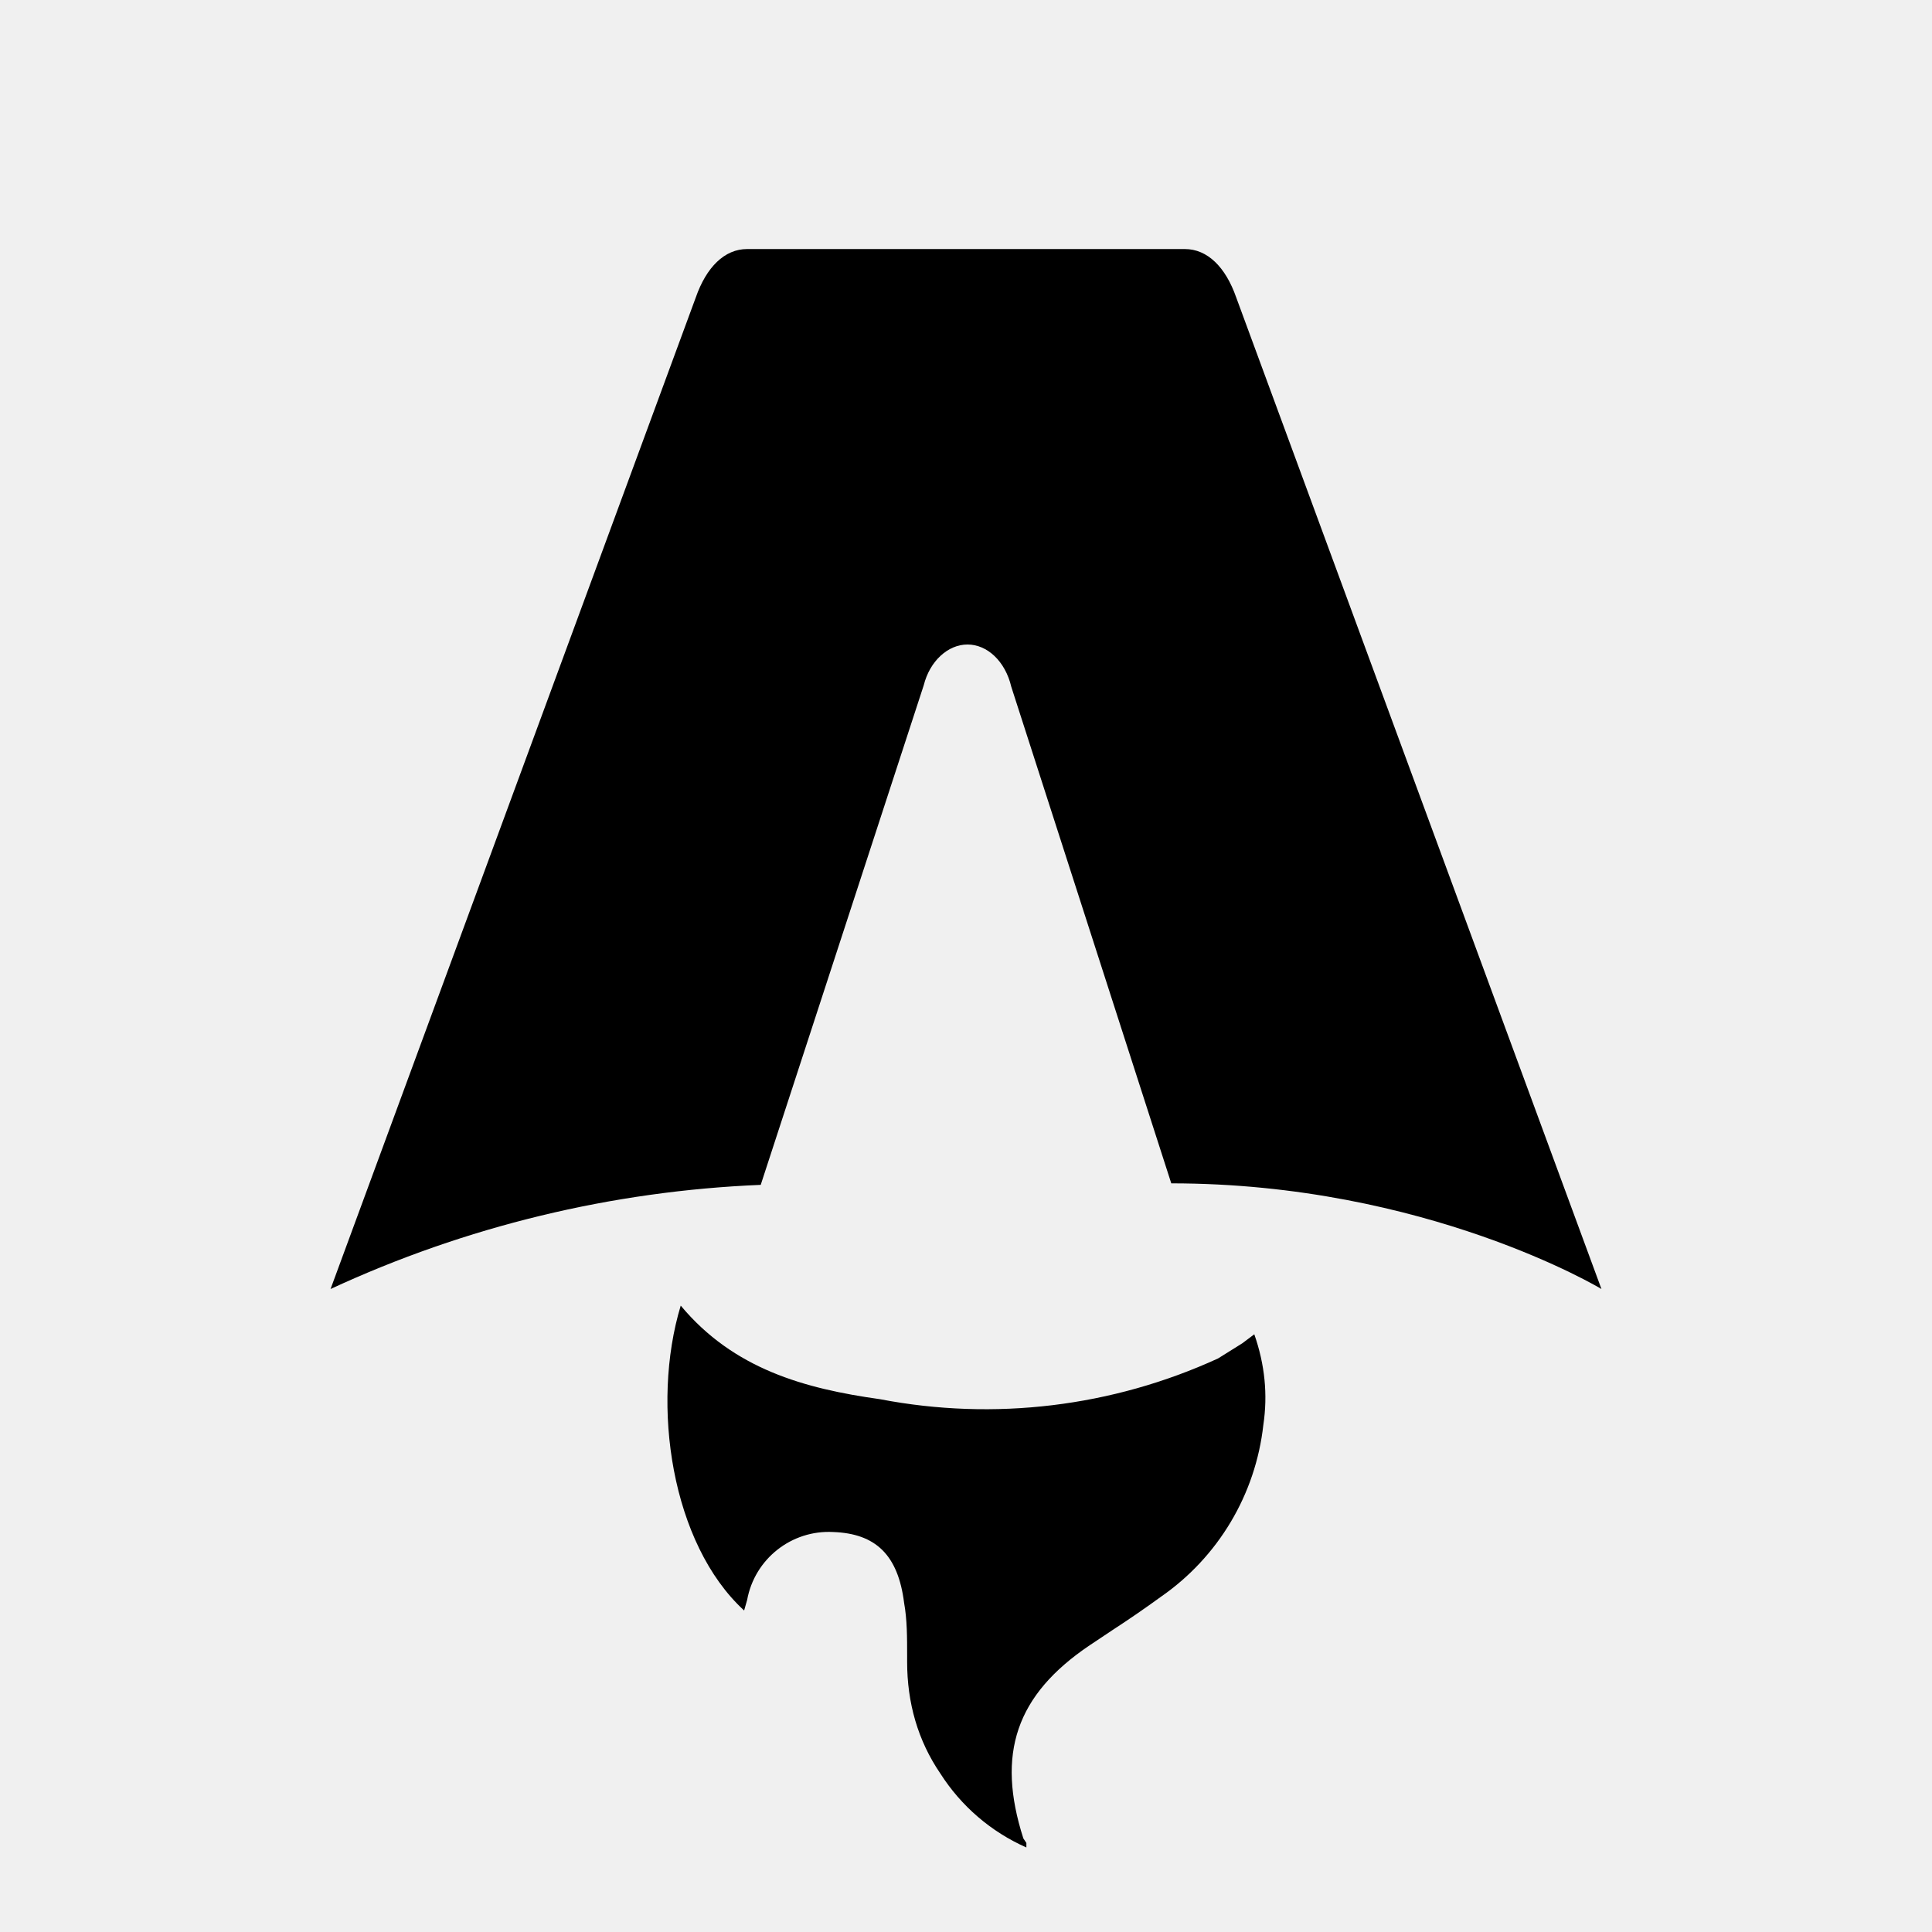
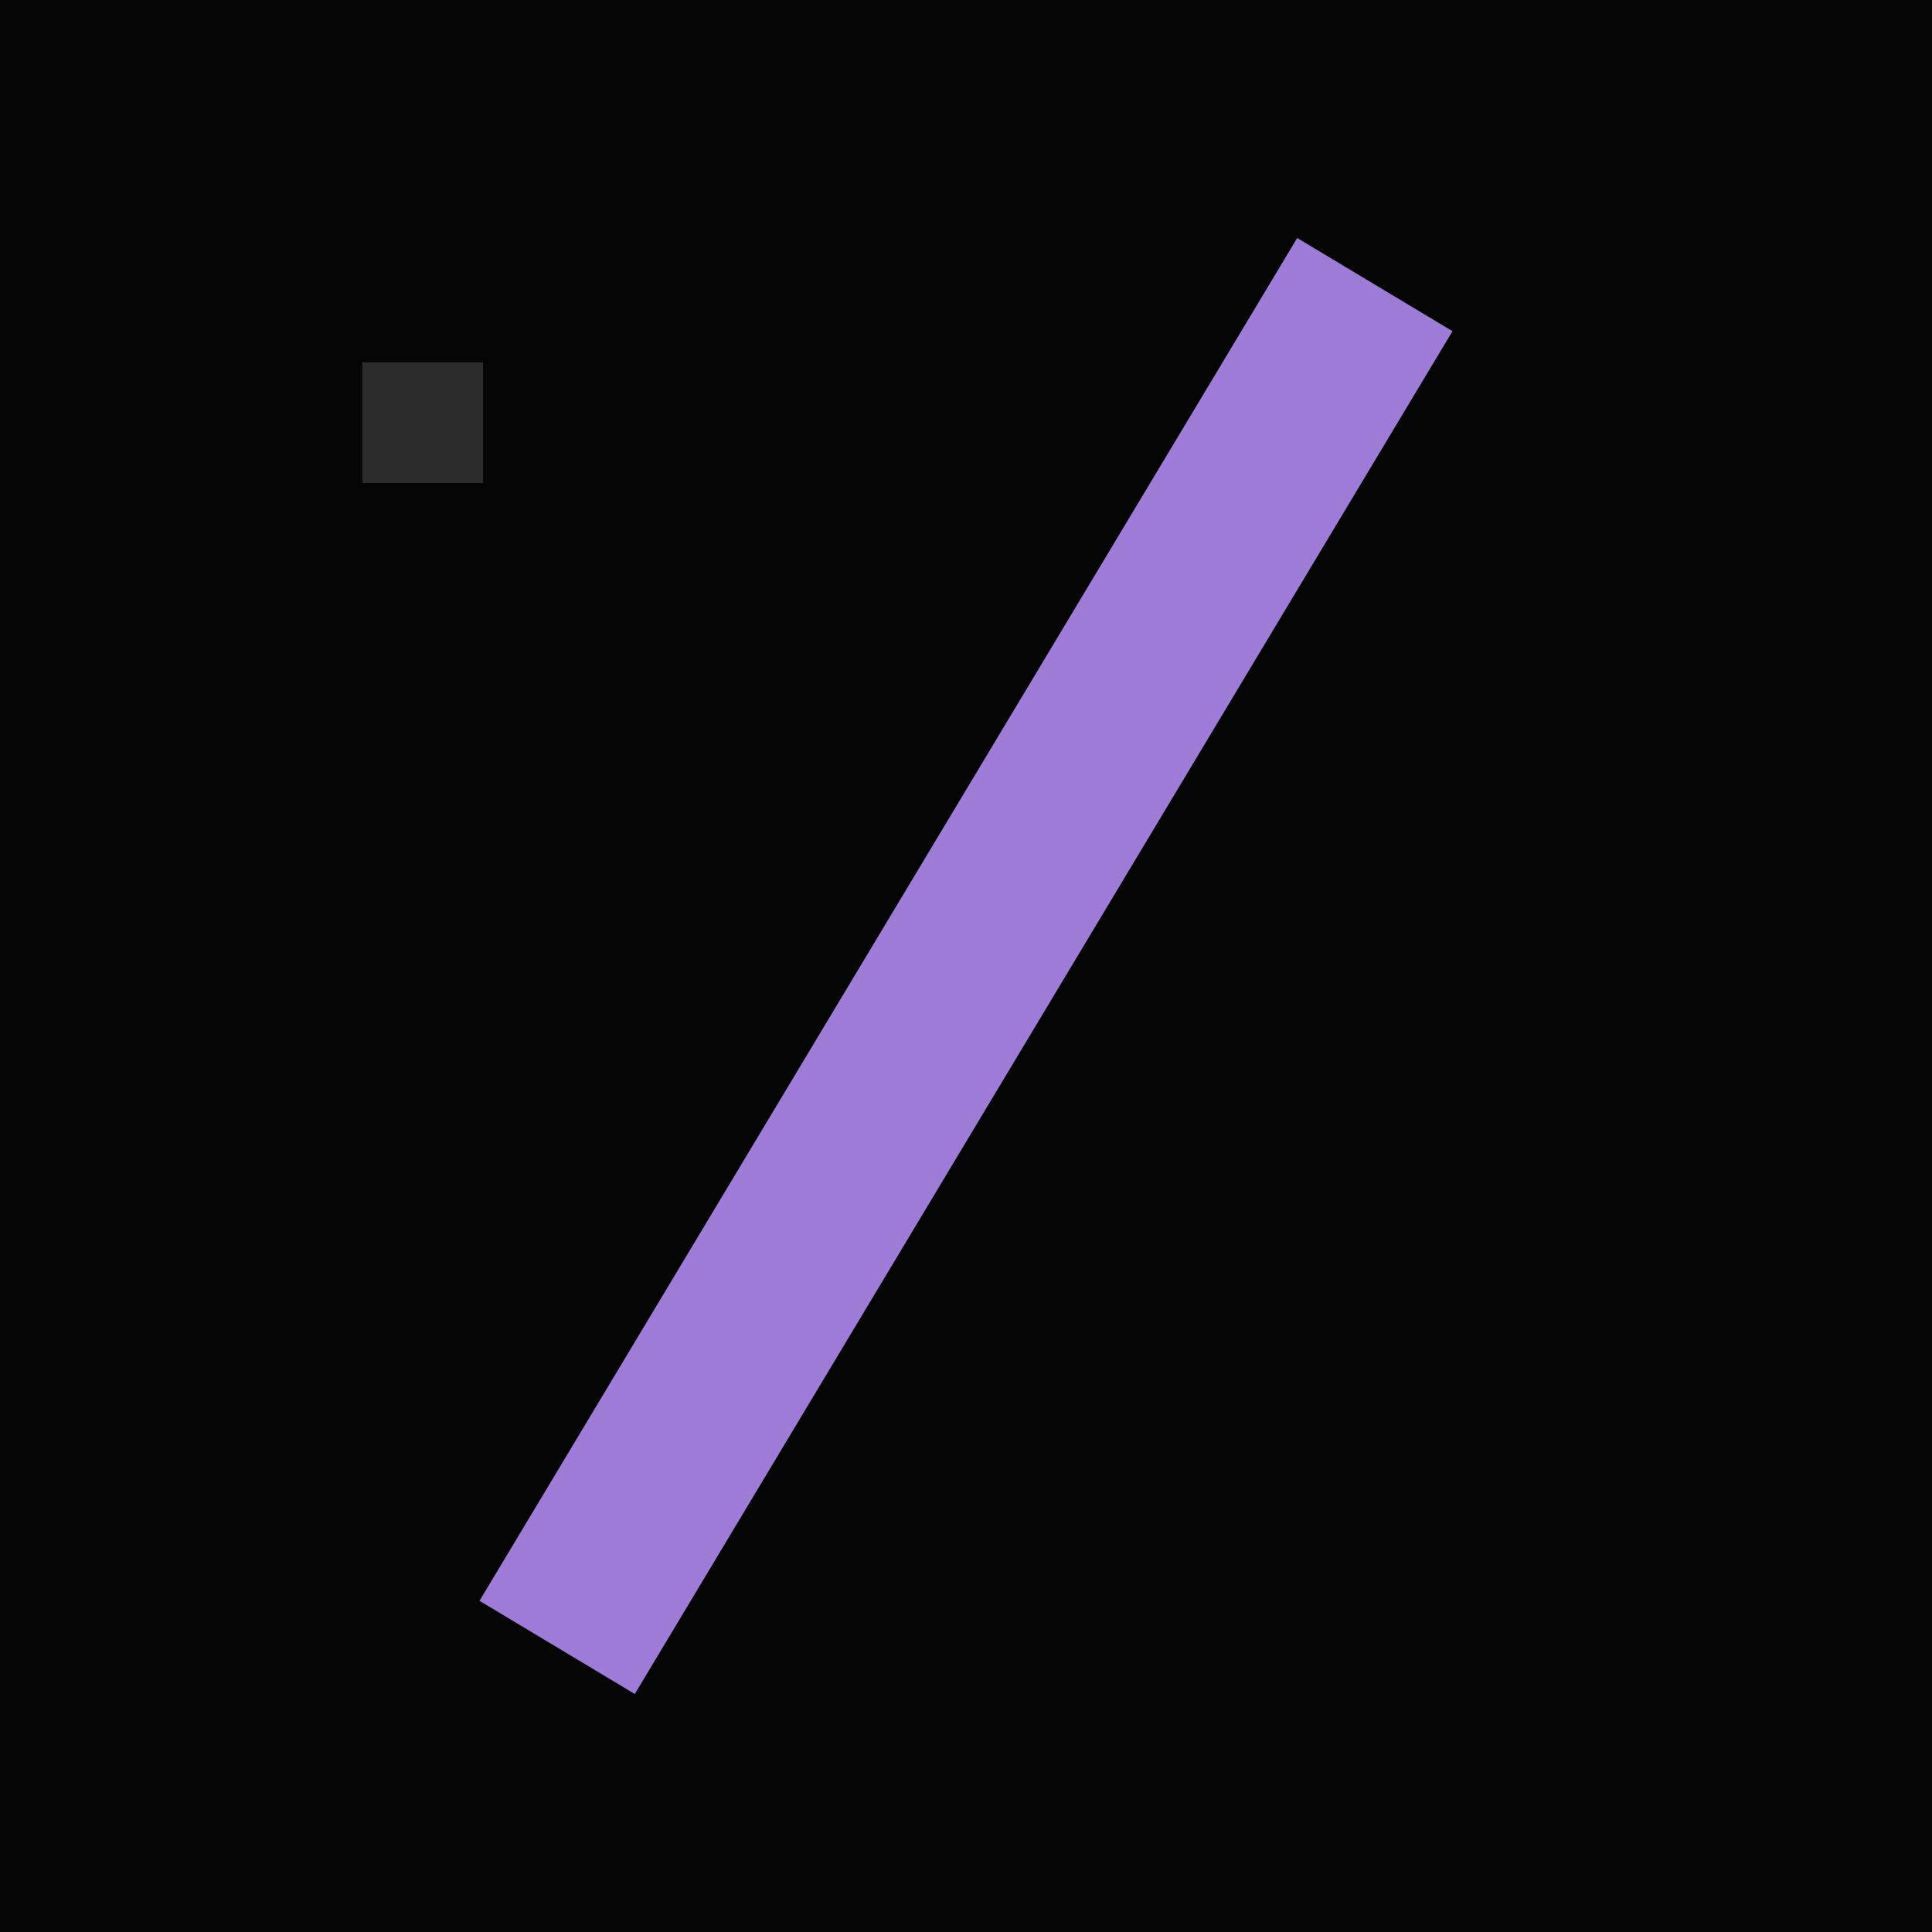
- <svg xmlns="http://www.w3.org/2000/svg" fill="none" viewBox="0 0 128 128">
-   <path d="M50.4 78.5a75.1 75.1 0 0 0-28.5 6.9l24.2-65.7c.7-2 1.9-3.2 3.4-3.2h29c1.5 0 2.7 1.2 3.4 3.2l24.2 65.7s-11.6-7-28.5-7L67 45.5c-.4-1.7-1.6-2.8-2.9-2.8-1.3 0-2.5 1.1-2.9 2.7L50.4 78.5Zm-1.1 28.2Zm-4.2-20.2c-2 6.6-.6 15.8 4.2 20.2a17.5 17.5 0 0 1 .2-.7 5.5 5.5 0 0 1 5.7-4.5c2.8.1 4.3 1.5 4.7 4.7.2 1.1.2 2.3.2 3.5v.4c0 2.7.7 5.2 2.2 7.4a13 13 0 0 0 5.7 4.9v-.3l-.2-.3c-1.8-5.6-.5-9.5 4.4-12.8l1.5-1a73 73 0 0 0 3.2-2.2 16 16 0 0 0 6.8-11.4c.3-2 .1-4-.6-6l-.8.6-1.6 1a37 37 0 0 1-22.4 2.7c-5-.7-9.7-2-13.2-6.2Z" />
-   <style>
-         path { fill: #000; }
-         @media (prefers-color-scheme: dark) {
-             path { fill: #FFF; }
-         }
-     </style>
+ <svg xmlns="http://www.w3.org/2000/svg" width="32" height="32" viewBox="0 0 32 32" fill="none">
+   <rect width="32" height="32" rx="0" fill="#050505" />
+   <path d="M22 6L10 26" stroke="#9D7CD8" stroke-width="3" stroke-linecap="square" />
+   <rect x="6" y="6" width="2" height="2" fill="#888888" fill-opacity="0.3" />
</svg>
